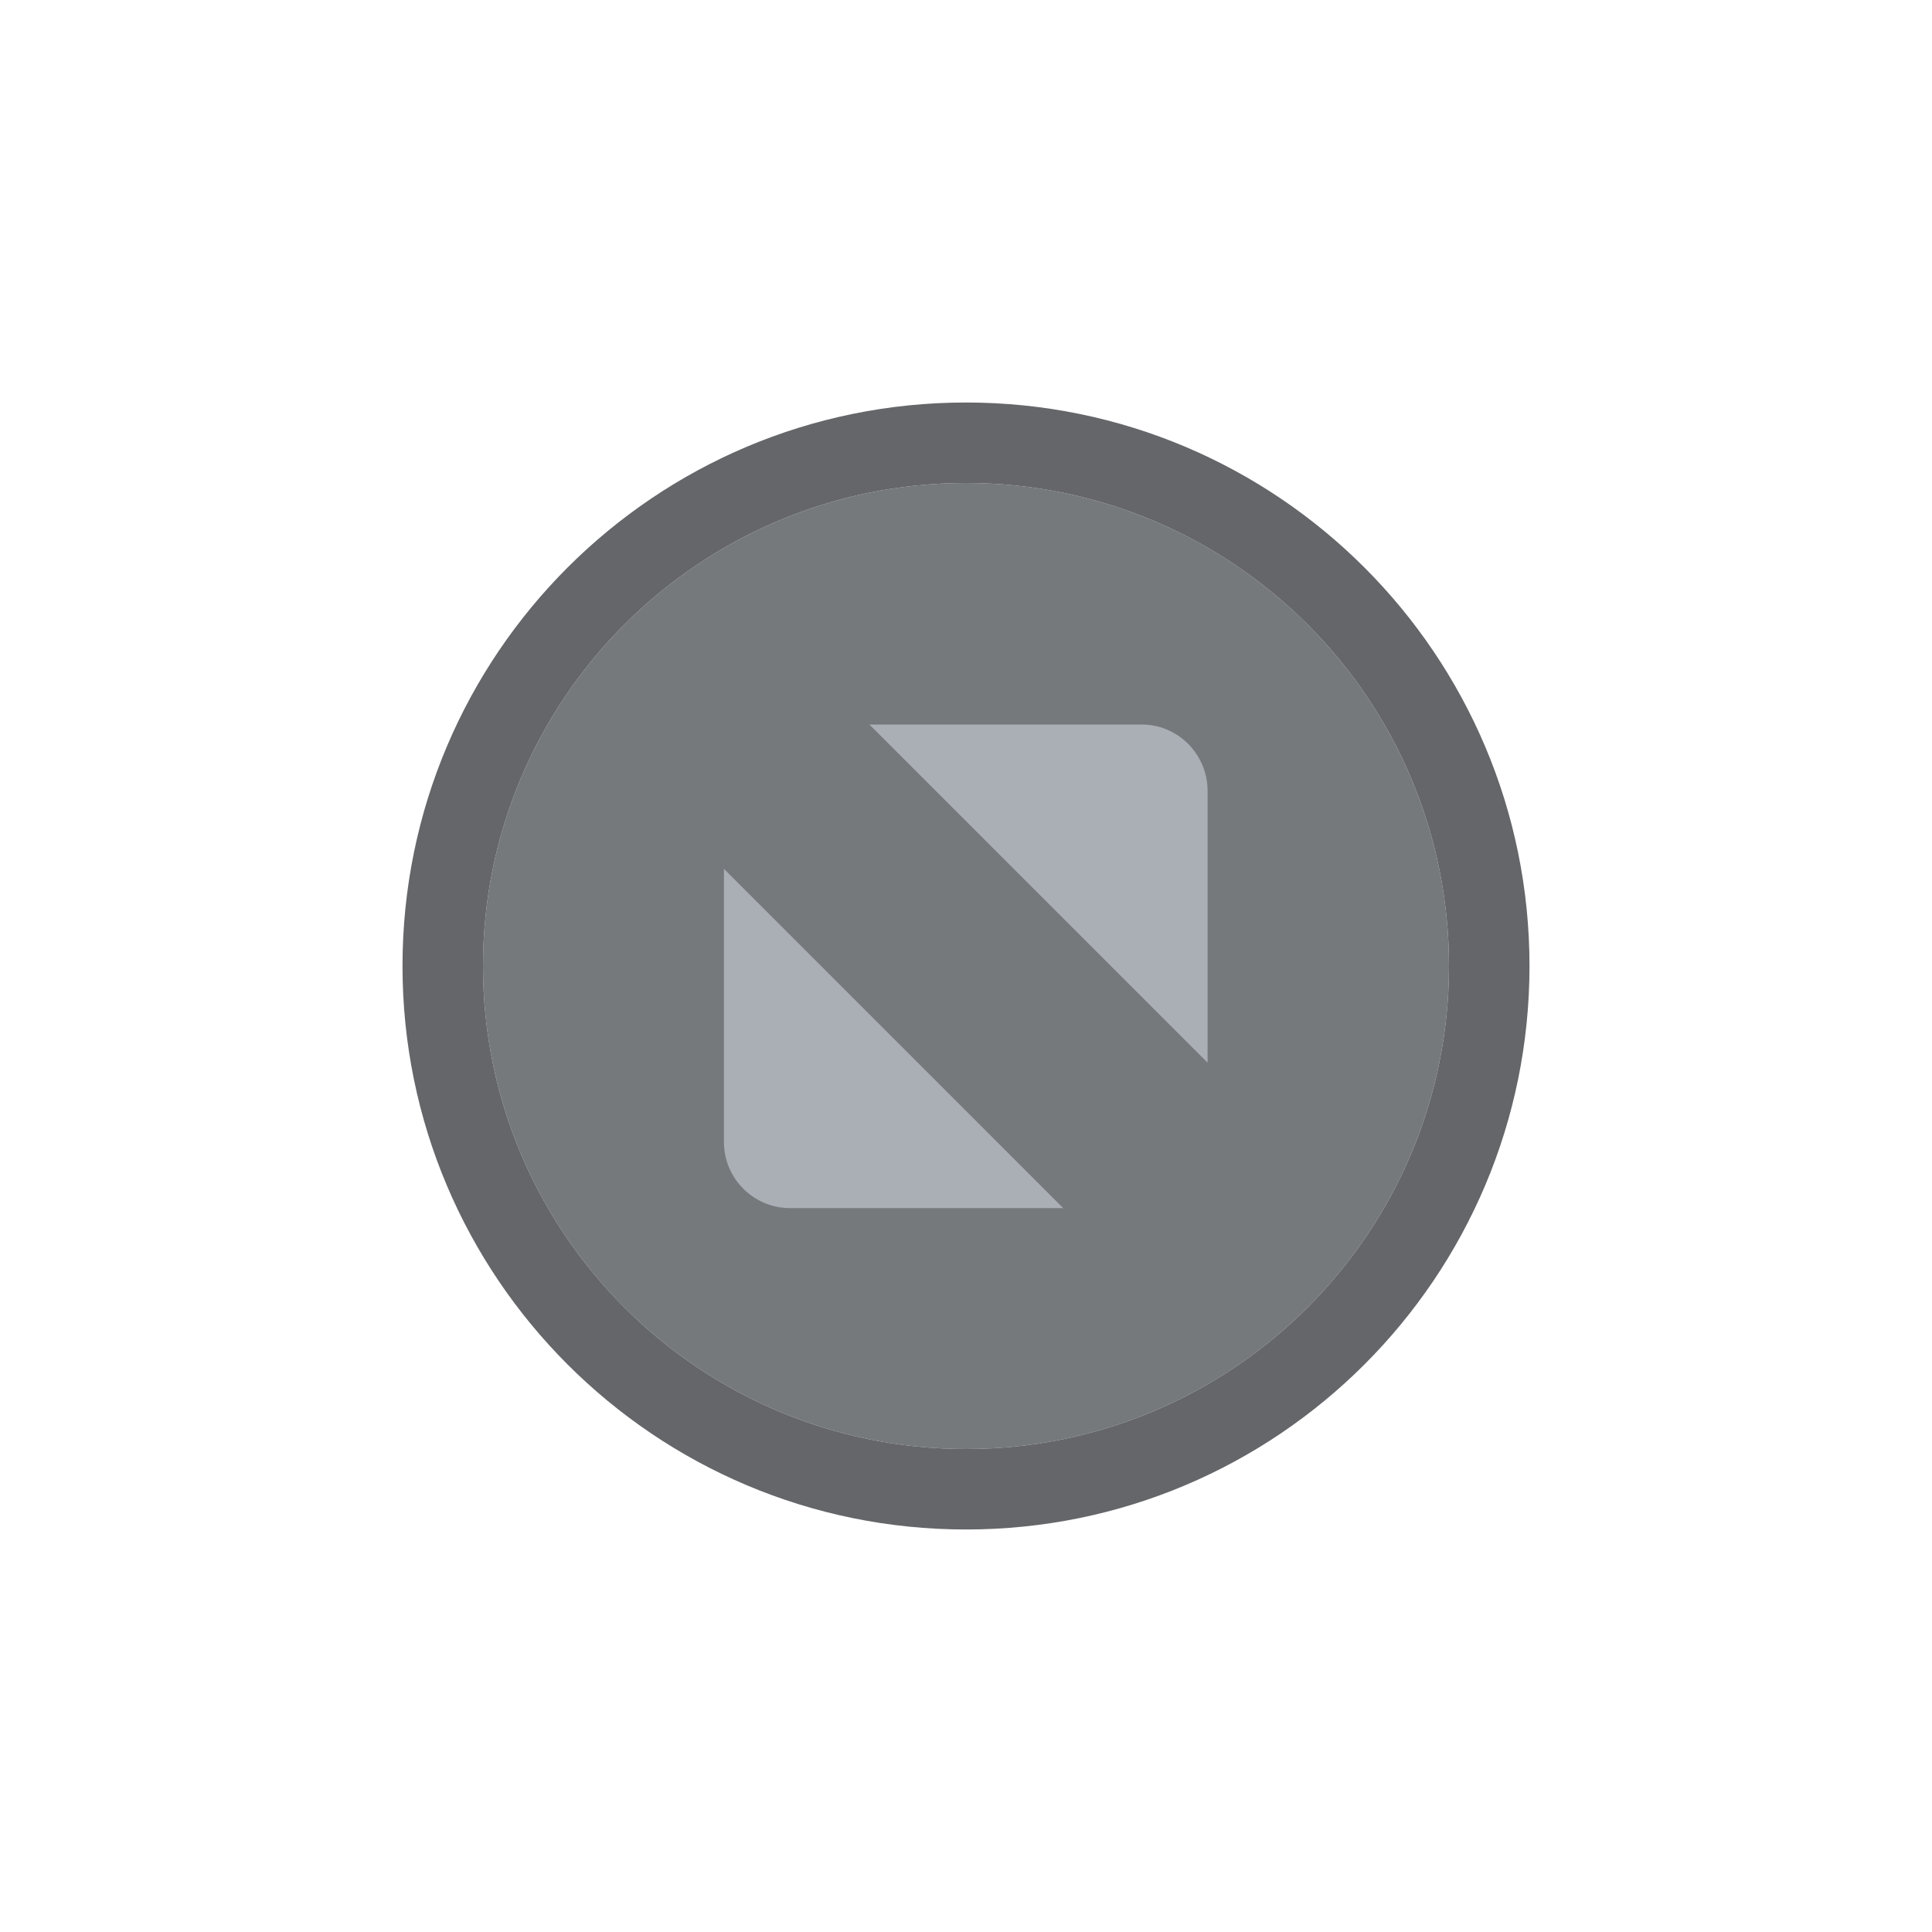
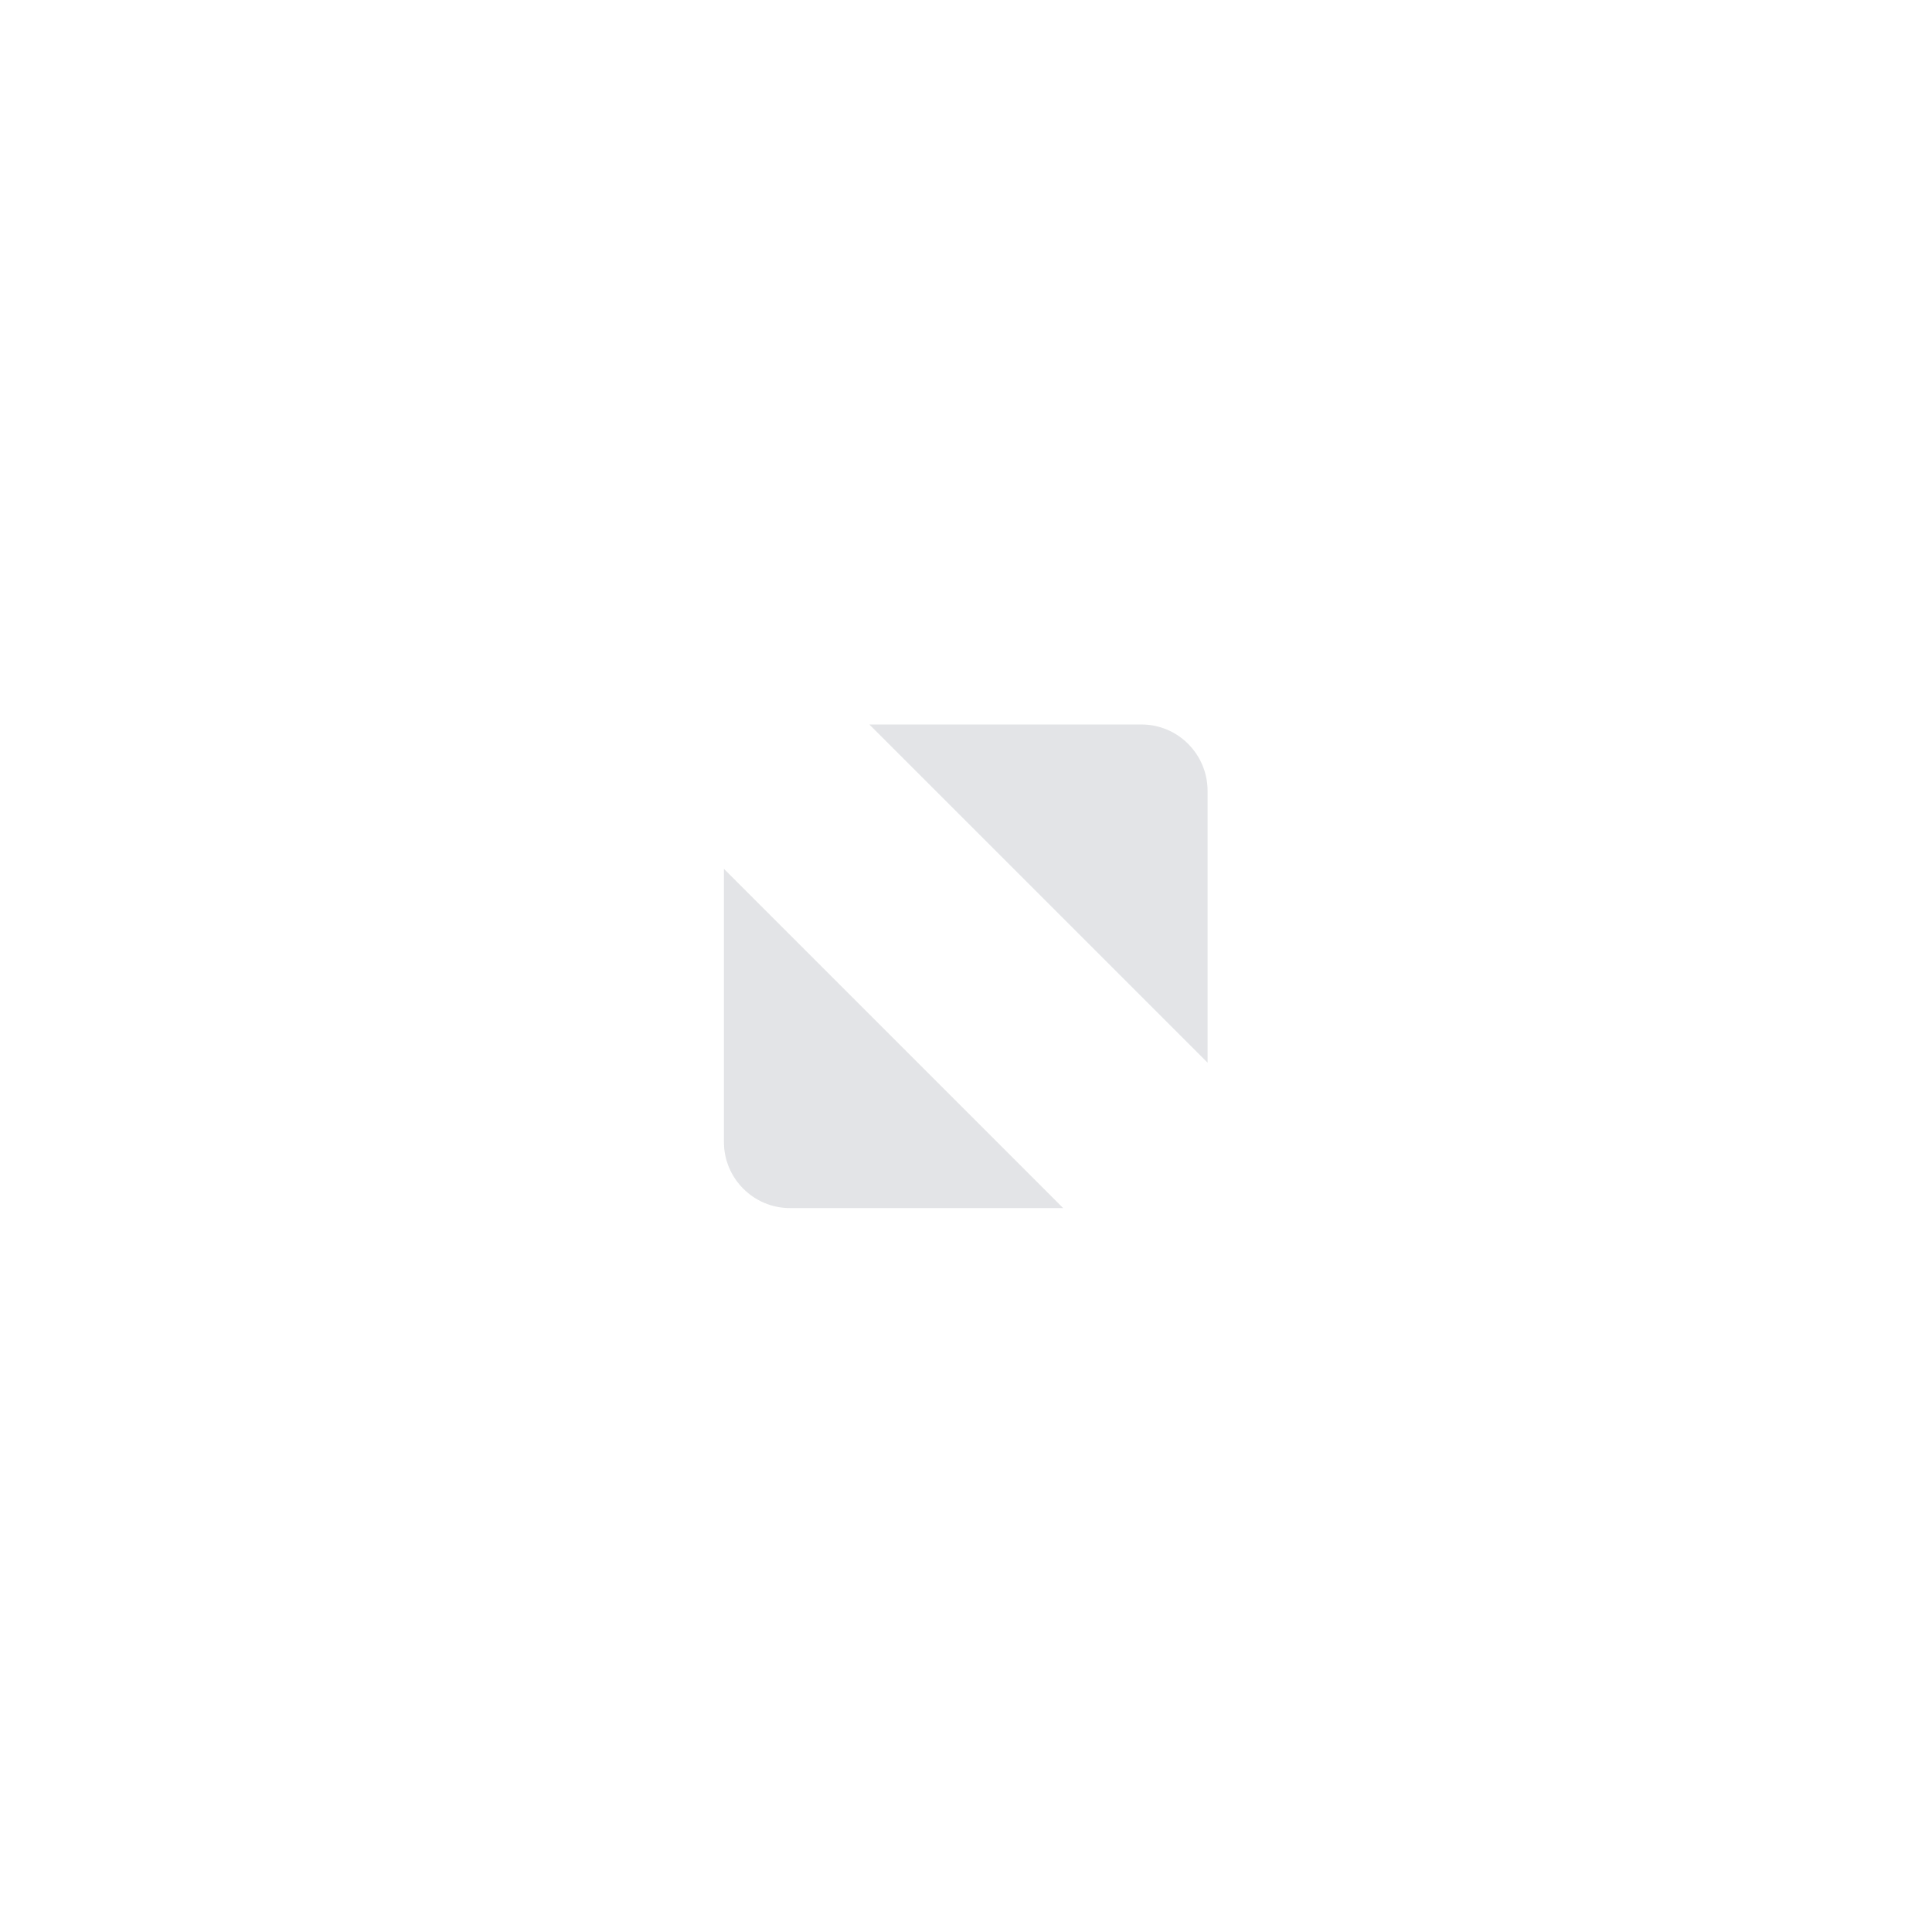
<svg xmlns="http://www.w3.org/2000/svg" width="24" height="24" id="svg4306" version="1.1" style="enable-background:new">
  <defs id="defs4308">
    <linearGradient id="linearGradient3770">
      <stop style="stop-color:#000000;stop-opacity:0.628;" offset="0" id="stop3772" />
      <stop style="stop-color:#000000;stop-opacity:0.498;" offset="1" id="stop3774" />
    </linearGradient>
    <linearGradient id="linearGradient4882">
      <stop style="stop-color:#ffffff;stop-opacity:1;" offset="0" id="stop4884" />
      <stop style="stop-color:#ffffff;stop-opacity:0;" offset="1" id="stop4886" />
    </linearGradient>
    <linearGradient id="linearGradient3784-6">
      <stop style="stop-color:#ffffff;stop-opacity:0.216;" offset="0" id="stop3786-4" />
      <stop style="stop-color:#ffffff;stop-opacity:0;" offset="1" id="stop3788-6" />
    </linearGradient>
    <linearGradient id="linearGradient4892">
      <stop id="stop4894" offset="0" style="stop-color:#2f3a42;stop-opacity:1;" />
      <stop id="stop4896" offset="1" style="stop-color:#1d242a;stop-opacity:1;" />
    </linearGradient>
    <linearGradient id="linearGradient4882-4">
      <stop id="stop4884-9" offset="0" style="stop-color:#728495;stop-opacity:1;" />
      <stop id="stop4886-9" offset="1" style="stop-color:#617c95;stop-opacity:0;" />
    </linearGradient>
  </defs>
  <g id="layer1" transform="translate(0,-1028.362)">
-     <g id="titlebutton-max-backdrop-dark" style="display:inline;opacity:0.7" transform="translate(-612,1201)">
-       <ellipse cy="-160.638" cx="624" style="display:inline;opacity:0.9;fill:#262a30;fill-opacity:1;stroke:none;stroke-width:0;stroke-linecap:butt;stroke-linejoin:miter;stroke-miterlimit:4;stroke-dasharray:none;stroke-dashoffset:0;stroke-opacity:1" id="path4068-7-5-9-6-7-2-84-0-6" rx="6" ry="6" />
-       <path style="display:inline;opacity:0.95;fill:#181b1f;fill-opacity:1;stroke:none;stroke-width:0;stroke-linecap:butt;stroke-linejoin:miter;stroke-miterlimit:4;stroke-dasharray:none;stroke-dashoffset:0;stroke-opacity:1" d="m 624,-167.638 a 7,7 0 0 0 -7,7 7,7 0 0 0 7,7 7,7 0 0 0 7,-7 7,7 0 0 0 -7,-7 z m 0,1 a 6,6 0 0 1 6,6 6,6 0 0 1 -6,6 6,6 0 0 1 -6,-6 6,6 0 0 1 6,-6 z" id="path4068-7-5-9-6-7-2-5-7-6-7" />
+     <g id="titlebutton-max-backdrop-dark" style="display:inline;opacity:0.4" transform="translate(-612,1201)">
      <g style="display:inline;opacity:1" id="g7146-1-1-6" transform="translate(-781,-415.6378)">
        <g transform="translate(-29,0)" style="display:inline;opacity:1" id="g4490-2-6-0">
          <g id="g4092-0-6-9-2" style="display:inline" transform="translate(58,0)" />
        </g>
-         <path id="path4293-5-6-4" style="display:inline;opacity:0.65;fill:#afb8c5;fill-opacity:1;fill-rule:evenodd;stroke:none" d="m 1403.8,252 3.382,0 c 0.45,0 0.816,0.368 0.819,0.819 l 0,3.382 z m 2.407,6.007 -3.395,0 c -0.45,0 -0.819,-0.368 -0.819,-0.819 l 0,-3.395 4.214,4.214" />
+         <path id="path4293-5-6-4" style="display:inline;opacity:1;fill:#b9bcc2;fill-opacity:1;fill-rule:evenodd;stroke:none" d="m 1403.8,252 3.382,0 c 0.45,0 0.816,0.368 0.819,0.819 l 0,3.382 z m 2.407,6.007 -3.395,0 c -0.45,0 -0.819,-0.368 -0.819,-0.819 l 0,-3.395 4.214,4.214" />
      </g>
      <rect style="display:inline;opacity:1;fill:none;fill-opacity:1;stroke:none;stroke-width:1;stroke-linecap:butt;stroke-linejoin:miter;stroke-miterlimit:4;stroke-dasharray:none;stroke-dashoffset:0;stroke-opacity:0" id="rect17883-39-6-2-5" width="16" height="16" x="616" y="-168.638" />
    </g>
  </g>
</svg>
